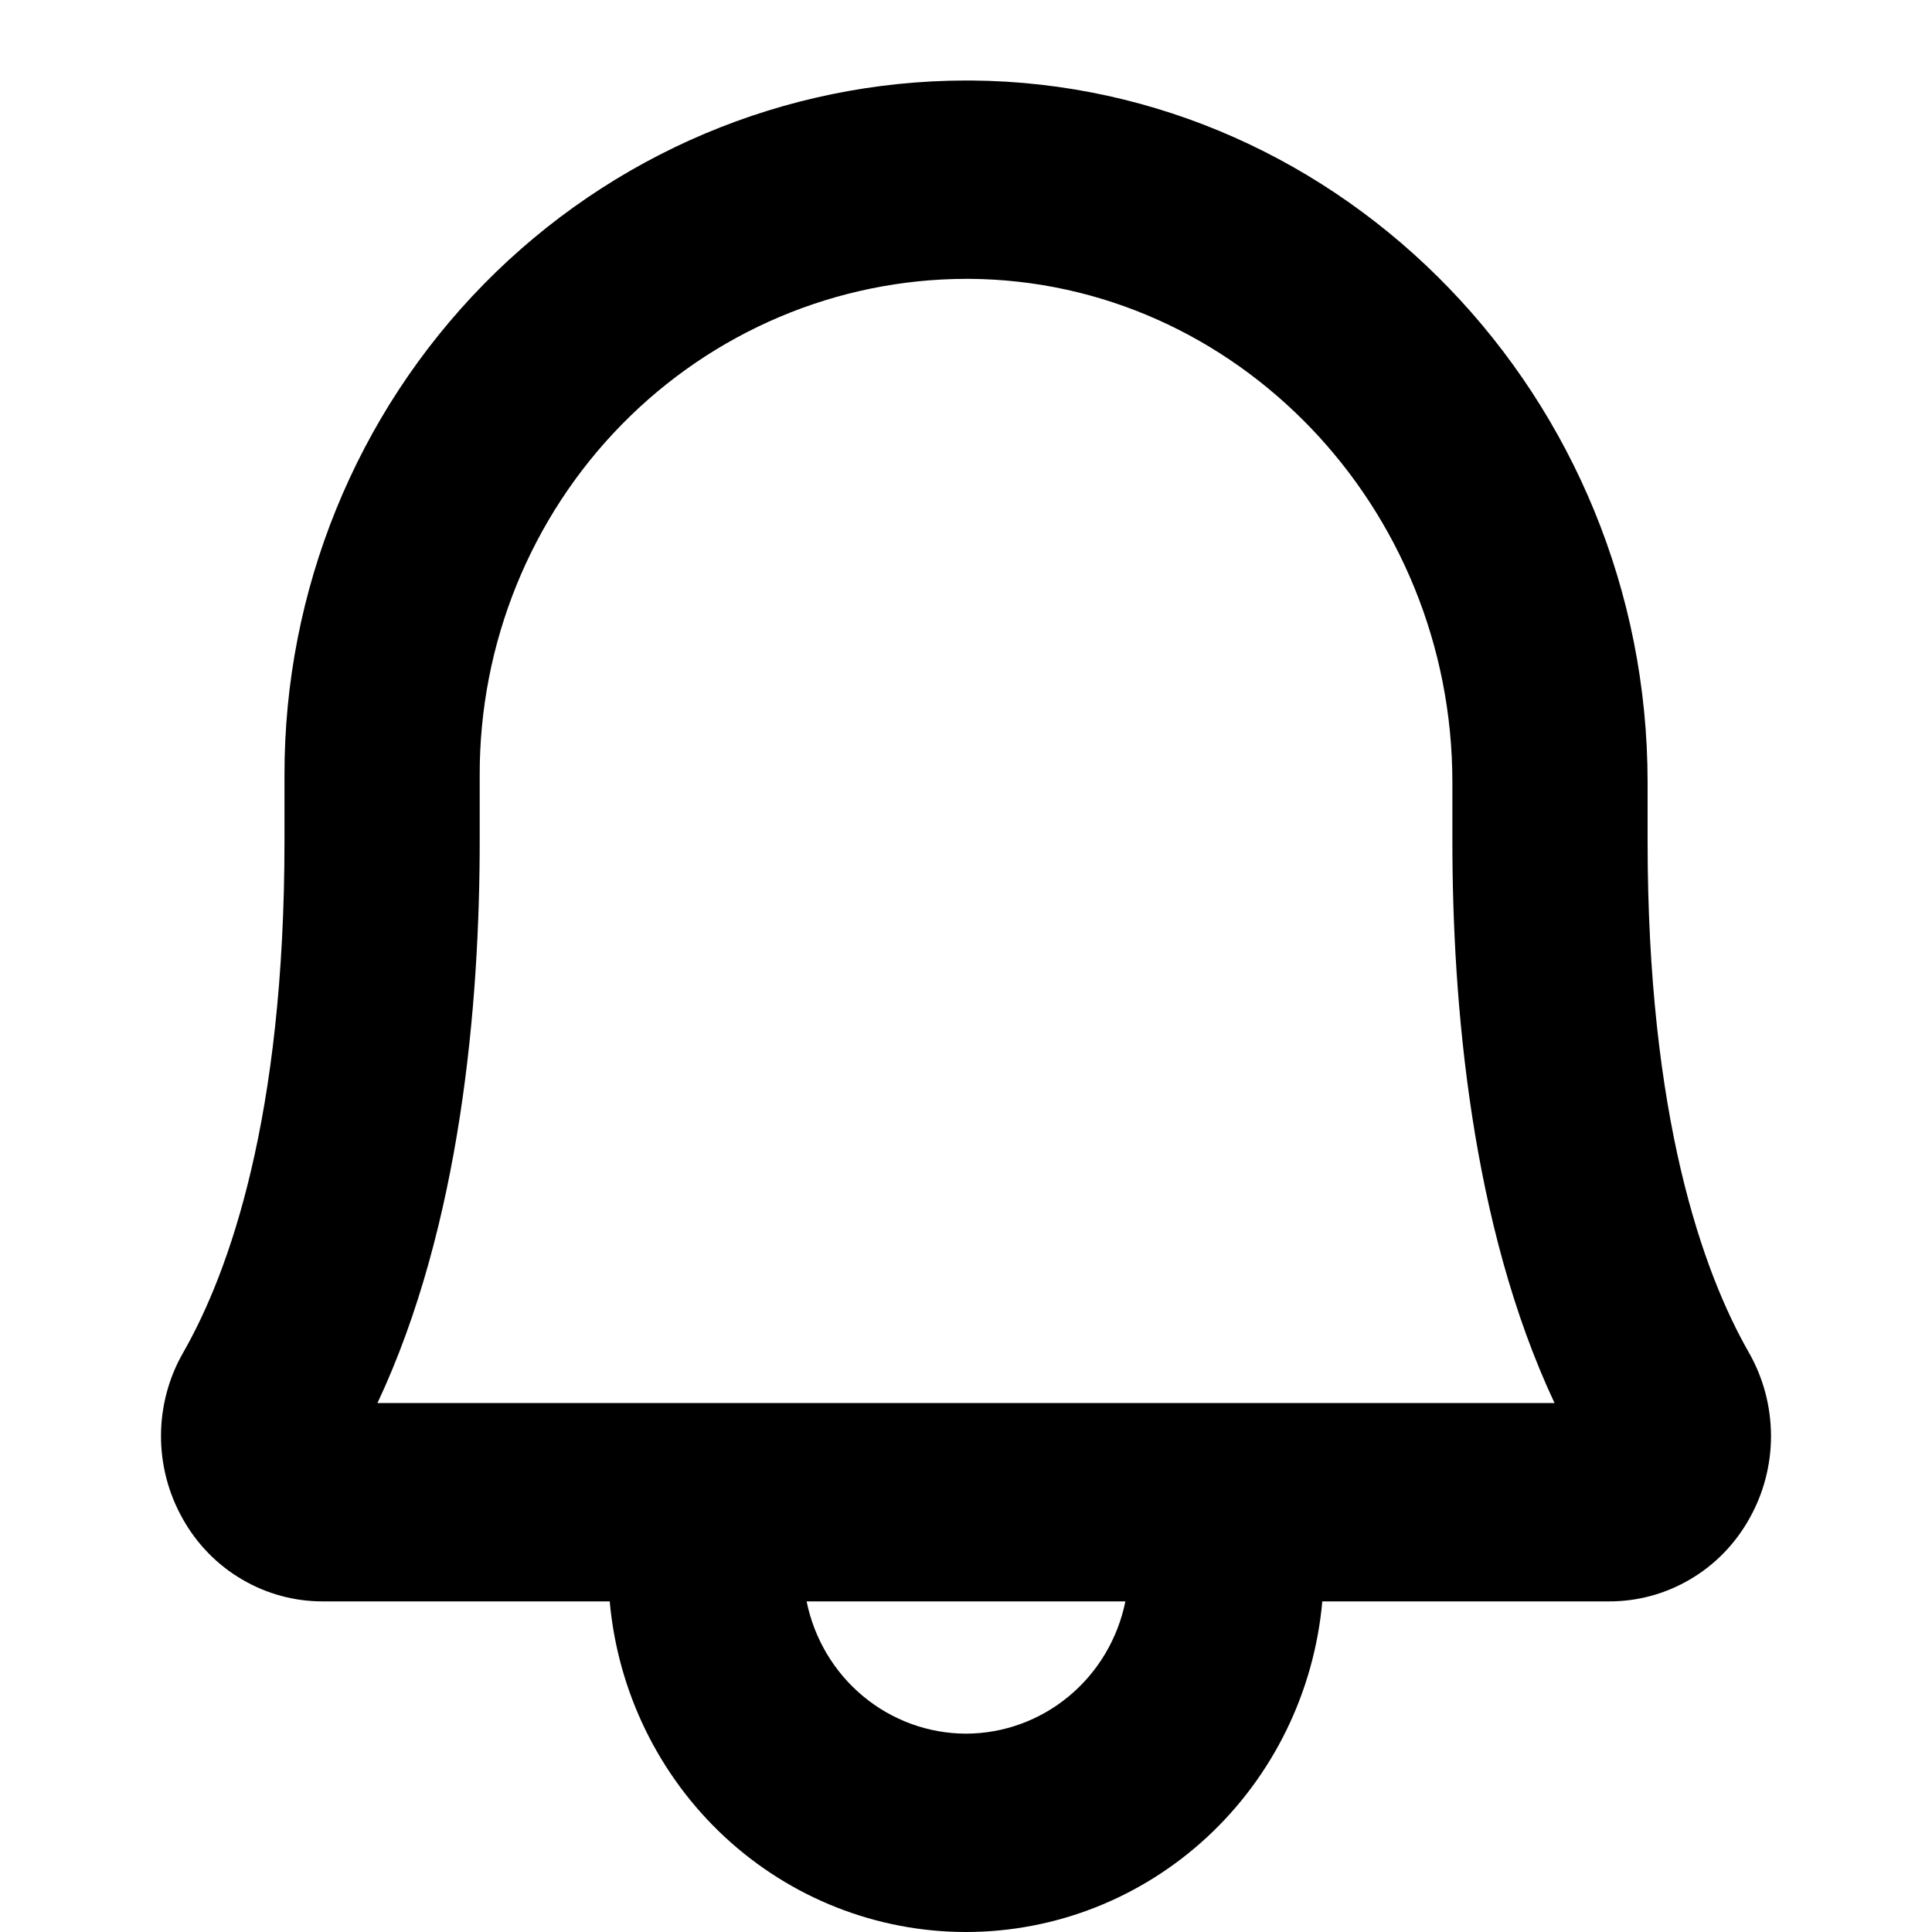
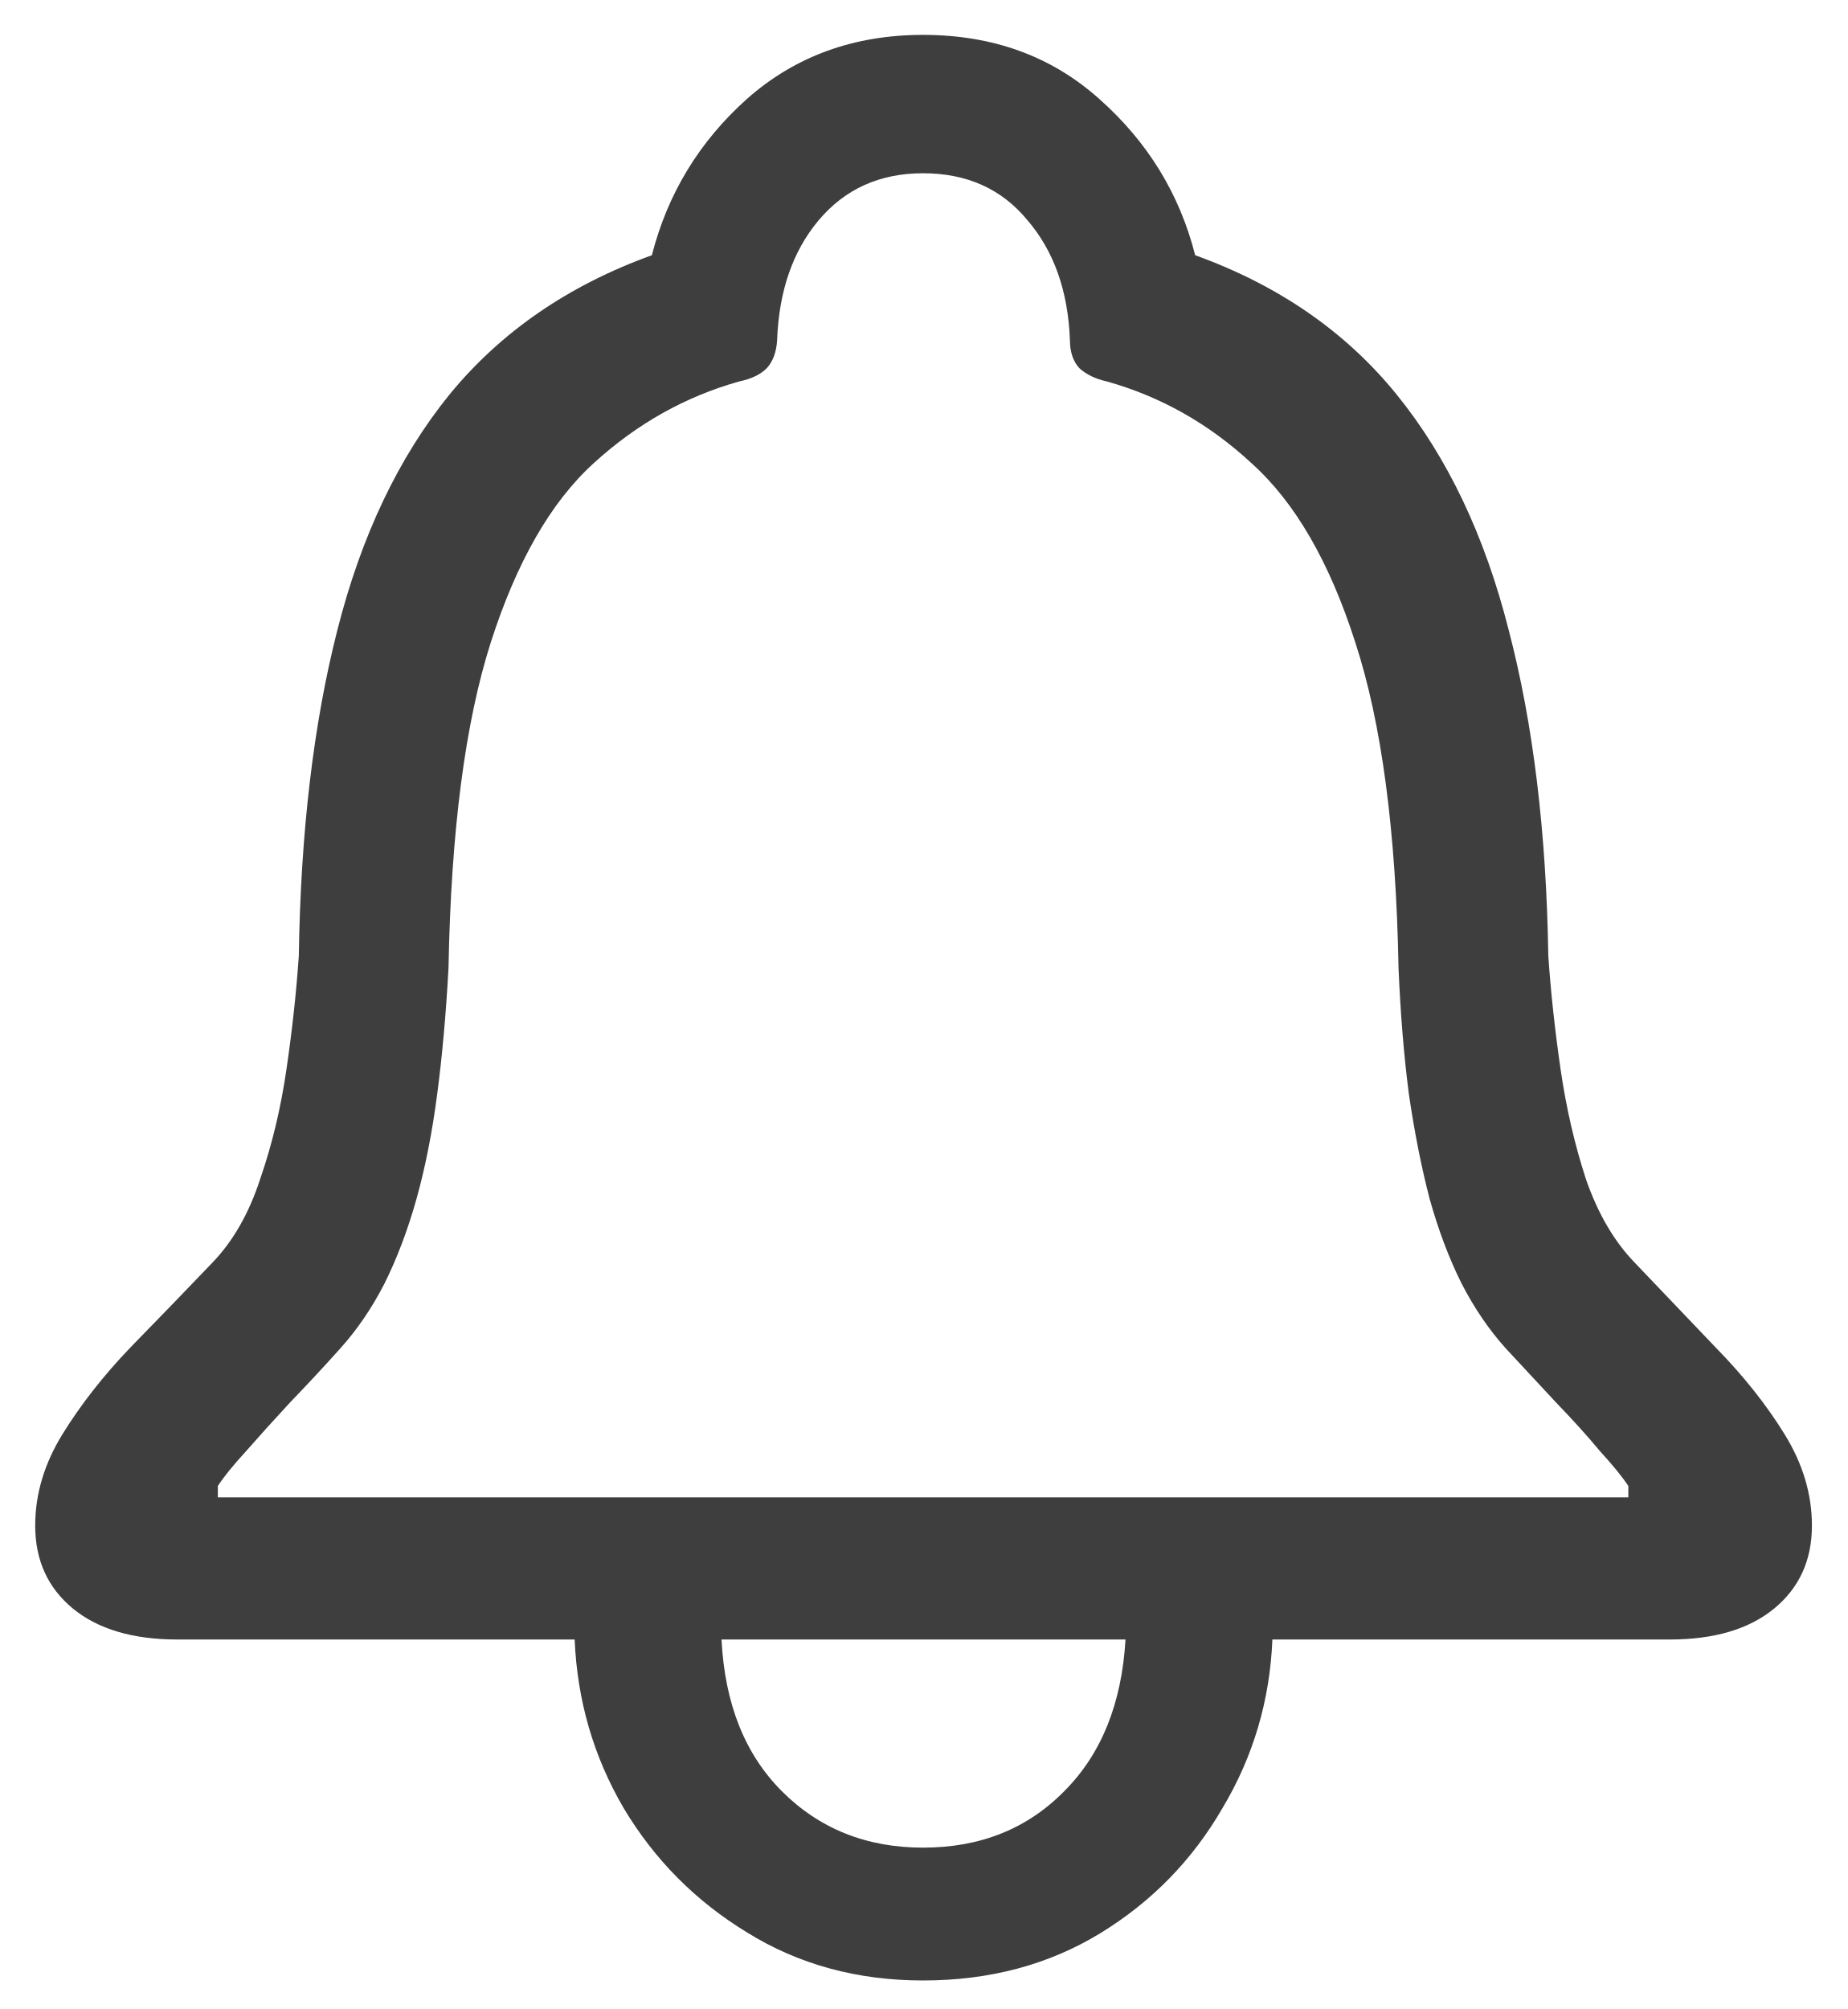
- <svg xmlns="http://www.w3.org/2000/svg" width="24" height="24" viewBox="0 0 24 24" fill="none">
-   <path d="M21.727 16.805C21.152 15.8 20.467 13.881 20.467 10.446V9.718C20.467 4.946 16.698 1.035 12.064 1C12.043 1 12.021 1 12 1C9.752 1.003 7.597 1.913 6.009 3.531C4.422 5.148 3.531 7.34 3.534 9.625V10.446C3.534 13.88 2.849 15.8 2.274 16.805C2.095 17.118 2.001 17.473 2 17.834C1.999 18.196 2.092 18.551 2.269 18.865C2.444 19.179 2.698 19.44 3.006 19.62C3.313 19.801 3.662 19.895 4.017 19.893H7.574C7.675 21.015 8.184 22.059 9.003 22.819C9.822 23.579 10.891 24 12 24C13.109 24 14.178 23.579 14.997 22.819C15.816 22.059 16.326 21.015 16.426 19.893H19.983C20.338 19.895 20.687 19.801 20.994 19.62C21.302 19.44 21.556 19.179 21.731 18.865C21.908 18.552 22.001 18.196 22 17.835C21.999 17.473 21.905 17.118 21.727 16.805ZM12 21.536C11.534 21.535 11.083 21.371 10.723 21.072C10.362 20.773 10.114 20.356 10.02 19.893H13.98C13.886 20.356 13.638 20.773 13.277 21.072C12.917 21.371 12.466 21.535 12 21.536ZM4.689 17.429C5.729 15.216 5.959 12.454 5.959 10.446V9.625C5.956 7.994 6.591 6.428 7.724 5.273C8.857 4.118 10.395 3.467 12 3.464C12.016 3.464 12.031 3.464 12.046 3.464C15.352 3.489 18.042 6.295 18.042 9.718V10.446C18.042 12.454 18.272 15.216 19.311 17.429L4.689 17.429Z" fill="currentColor" />
+ <svg xmlns="http://www.w3.org/2000/svg" width="23" height="25" viewBox="0 0 23 25" fill="none">
+   <path d="M0.438 18.984C0.438 18.594 0.551 18.215 0.777 17.848C1.004 17.48 1.285 17.121 1.621 16.77C1.965 16.418 2.305 16.066 2.641 15.715C2.898 15.449 3.098 15.102 3.238 14.672C3.387 14.242 3.496 13.785 3.566 13.301C3.637 12.816 3.688 12.348 3.719 11.895C3.742 10.355 3.902 9.004 4.199 7.84C4.496 6.668 4.961 5.691 5.594 4.91C6.234 4.129 7.074 3.551 8.113 3.176C8.309 2.41 8.703 1.762 9.297 1.23C9.898 0.699 10.629 0.434 11.488 0.434C12.355 0.434 13.086 0.699 13.68 1.23C14.281 1.762 14.68 2.41 14.875 3.176C15.914 3.551 16.75 4.129 17.383 4.91C18.016 5.691 18.48 6.668 18.777 7.84C19.082 9.004 19.246 10.355 19.27 11.895C19.301 12.348 19.352 12.816 19.422 13.301C19.492 13.785 19.598 14.242 19.738 14.672C19.887 15.102 20.09 15.449 20.348 15.715C20.684 16.066 21.02 16.418 21.355 16.77C21.699 17.121 21.984 17.48 22.211 17.848C22.438 18.215 22.551 18.594 22.551 18.984C22.551 19.414 22.395 19.758 22.082 20.016C21.77 20.273 21.336 20.402 20.781 20.402H15.836C15.805 21.16 15.598 21.859 15.215 22.5C14.84 23.148 14.332 23.668 13.691 24.059C13.051 24.449 12.316 24.645 11.488 24.645C10.668 24.645 9.938 24.445 9.297 24.047C8.656 23.656 8.145 23.141 7.762 22.5C7.387 21.859 7.184 21.16 7.152 20.402H2.207C1.652 20.402 1.219 20.273 0.906 20.016C0.594 19.758 0.438 19.414 0.438 18.984ZM2.711 18.633H20.266V18.492C20.195 18.383 20.078 18.238 19.914 18.059C19.758 17.871 19.574 17.668 19.363 17.449C19.16 17.23 18.953 17.008 18.742 16.781C18.531 16.547 18.348 16.277 18.191 15.973C18.035 15.66 17.902 15.309 17.793 14.918C17.691 14.527 17.605 14.094 17.535 13.617C17.473 13.141 17.43 12.617 17.406 12.047C17.375 10.344 17.195 8.992 16.867 7.992C16.547 6.992 16.117 6.25 15.578 5.766C15.047 5.273 14.445 4.934 13.773 4.746C13.633 4.715 13.52 4.66 13.434 4.582C13.355 4.496 13.316 4.379 13.316 4.23C13.293 3.621 13.117 3.125 12.789 2.742C12.469 2.352 12.035 2.156 11.488 2.156C10.949 2.156 10.516 2.352 10.188 2.742C9.867 3.125 9.695 3.621 9.672 4.23C9.664 4.379 9.621 4.496 9.543 4.582C9.465 4.66 9.352 4.715 9.203 4.746C8.531 4.934 7.926 5.273 7.387 5.766C6.855 6.25 6.43 6.992 6.109 7.992C5.789 8.992 5.613 10.344 5.582 12.047C5.551 12.617 5.504 13.141 5.441 13.617C5.379 14.094 5.293 14.527 5.184 14.918C5.074 15.309 4.941 15.66 4.785 15.973C4.629 16.277 4.445 16.547 4.234 16.781C4.031 17.008 3.824 17.23 3.613 17.449C3.41 17.668 3.227 17.871 3.062 18.059C2.898 18.238 2.781 18.383 2.711 18.492V18.633ZM8.98 20.402C9.02 21.199 9.27 21.828 9.73 22.289C10.199 22.758 10.785 22.992 11.488 22.992C12.199 22.992 12.785 22.758 13.246 22.289C13.707 21.828 13.961 21.199 14.008 20.402H8.98Z" fill="#3E3E3E" />
</svg>
